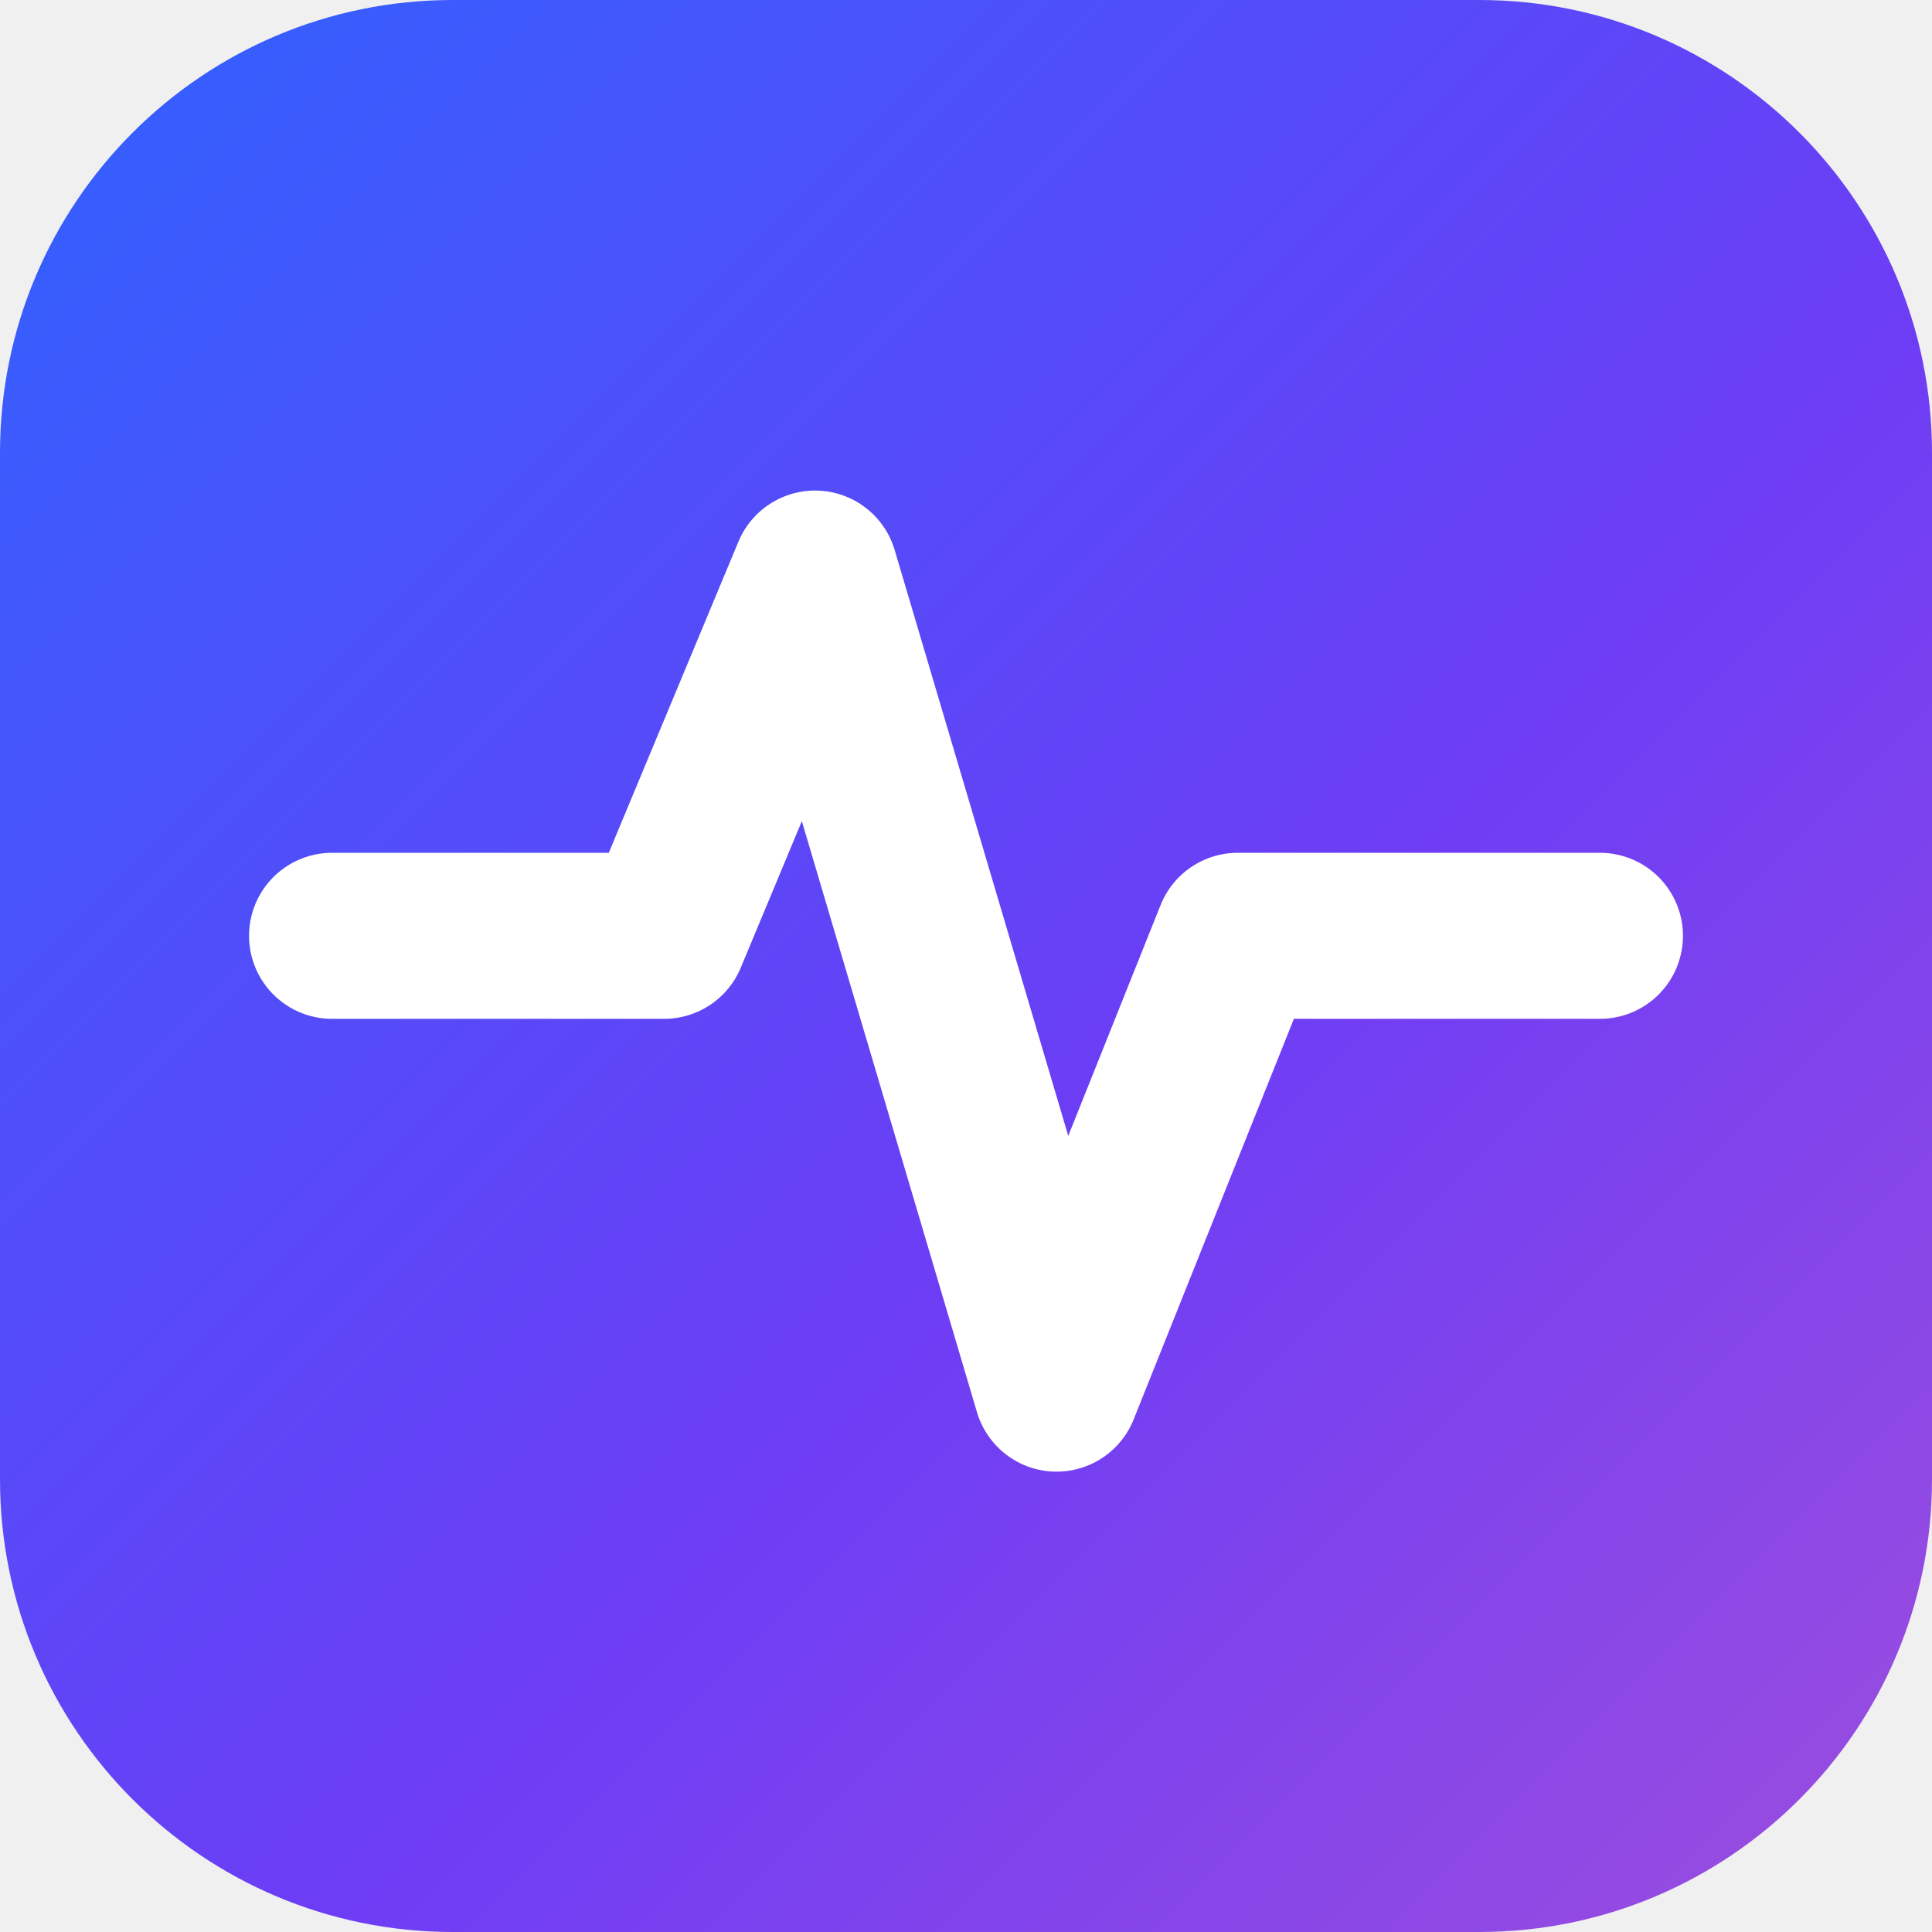
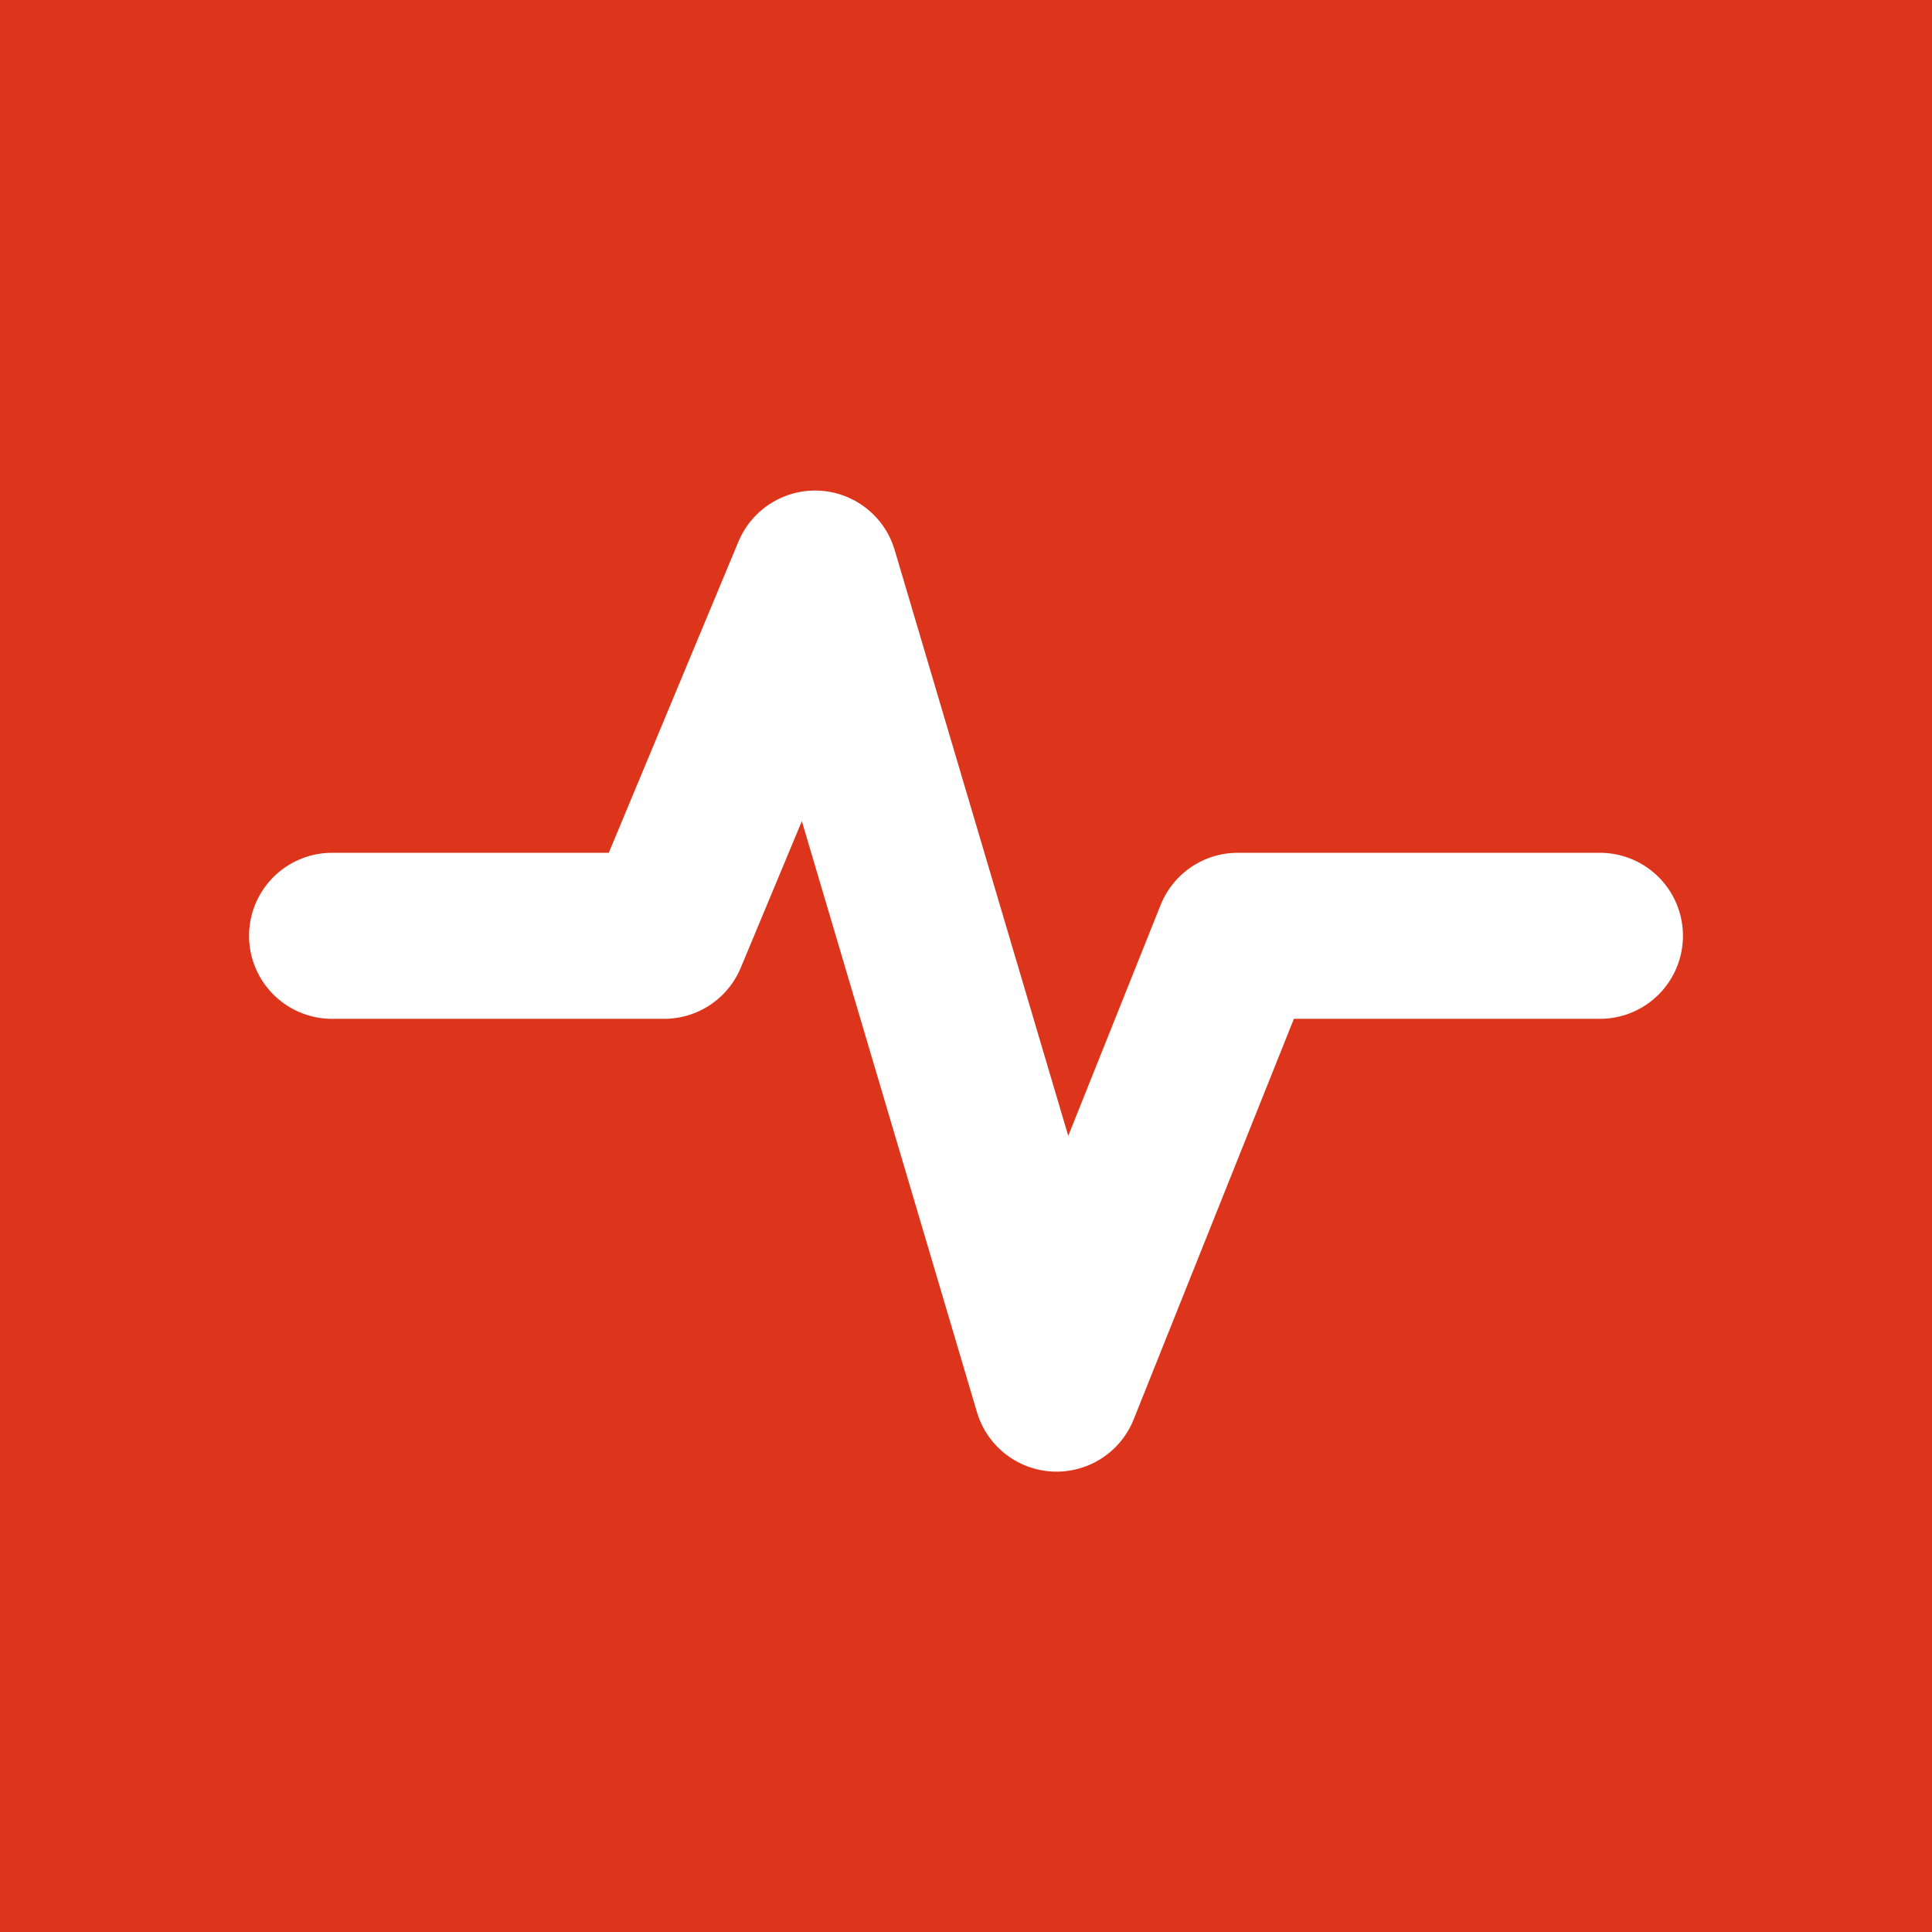
<svg xmlns="http://www.w3.org/2000/svg" viewBox="0 0 64 64">
-   <defs>
-     <linearGradient id="g" x1="0" y1="0" x2="1" y2="1">
-       <stop offset="0" stop-color="#2F62FF" />
-       <stop offset="0.58" stop-color="#6D3DF5" />
-       <stop offset="1" stop-color="#9D4EDD" />
-     </linearGradient>
-   </defs>
-   <rect width="64" height="64" rx="15" fill="url(#g)" />
+   <rect width="64" height="64" fill="#dc351b" />
  <path d="M11 31h11l5-12 8 27 6-15h12" fill="none" stroke="#fff" stroke-width="5.5" stroke-linecap="round" stroke-linejoin="round" />
</svg>
